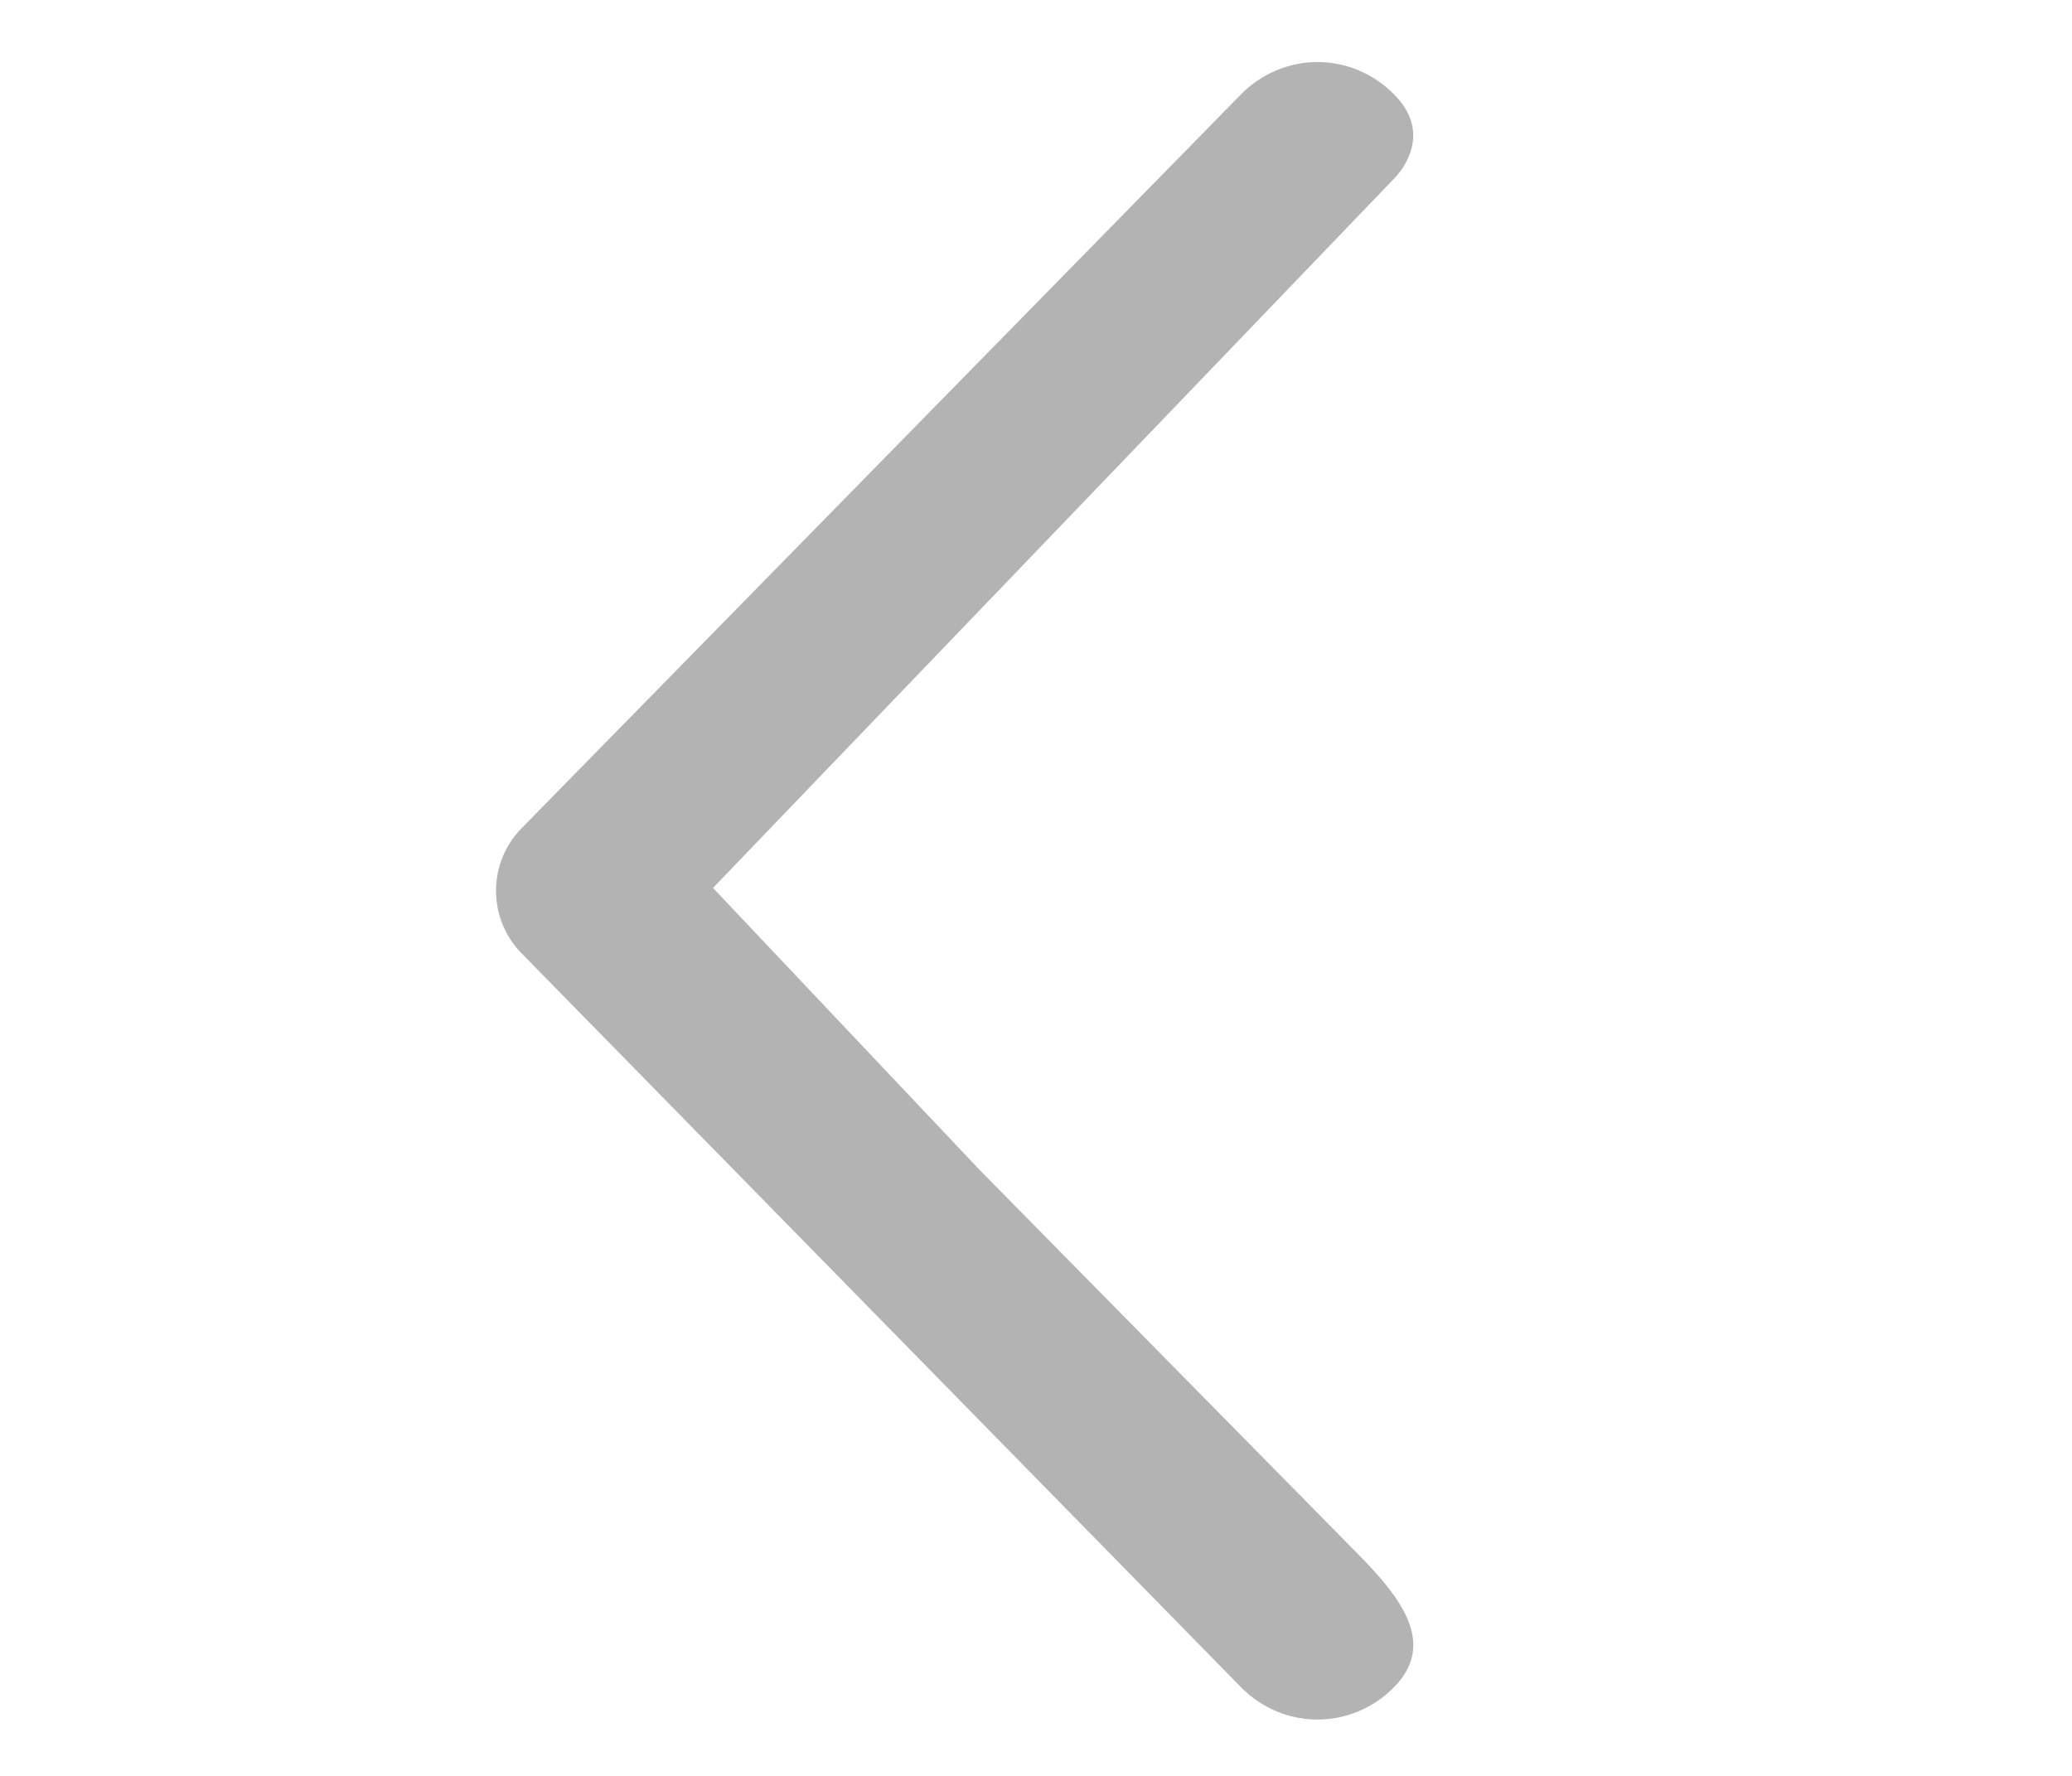
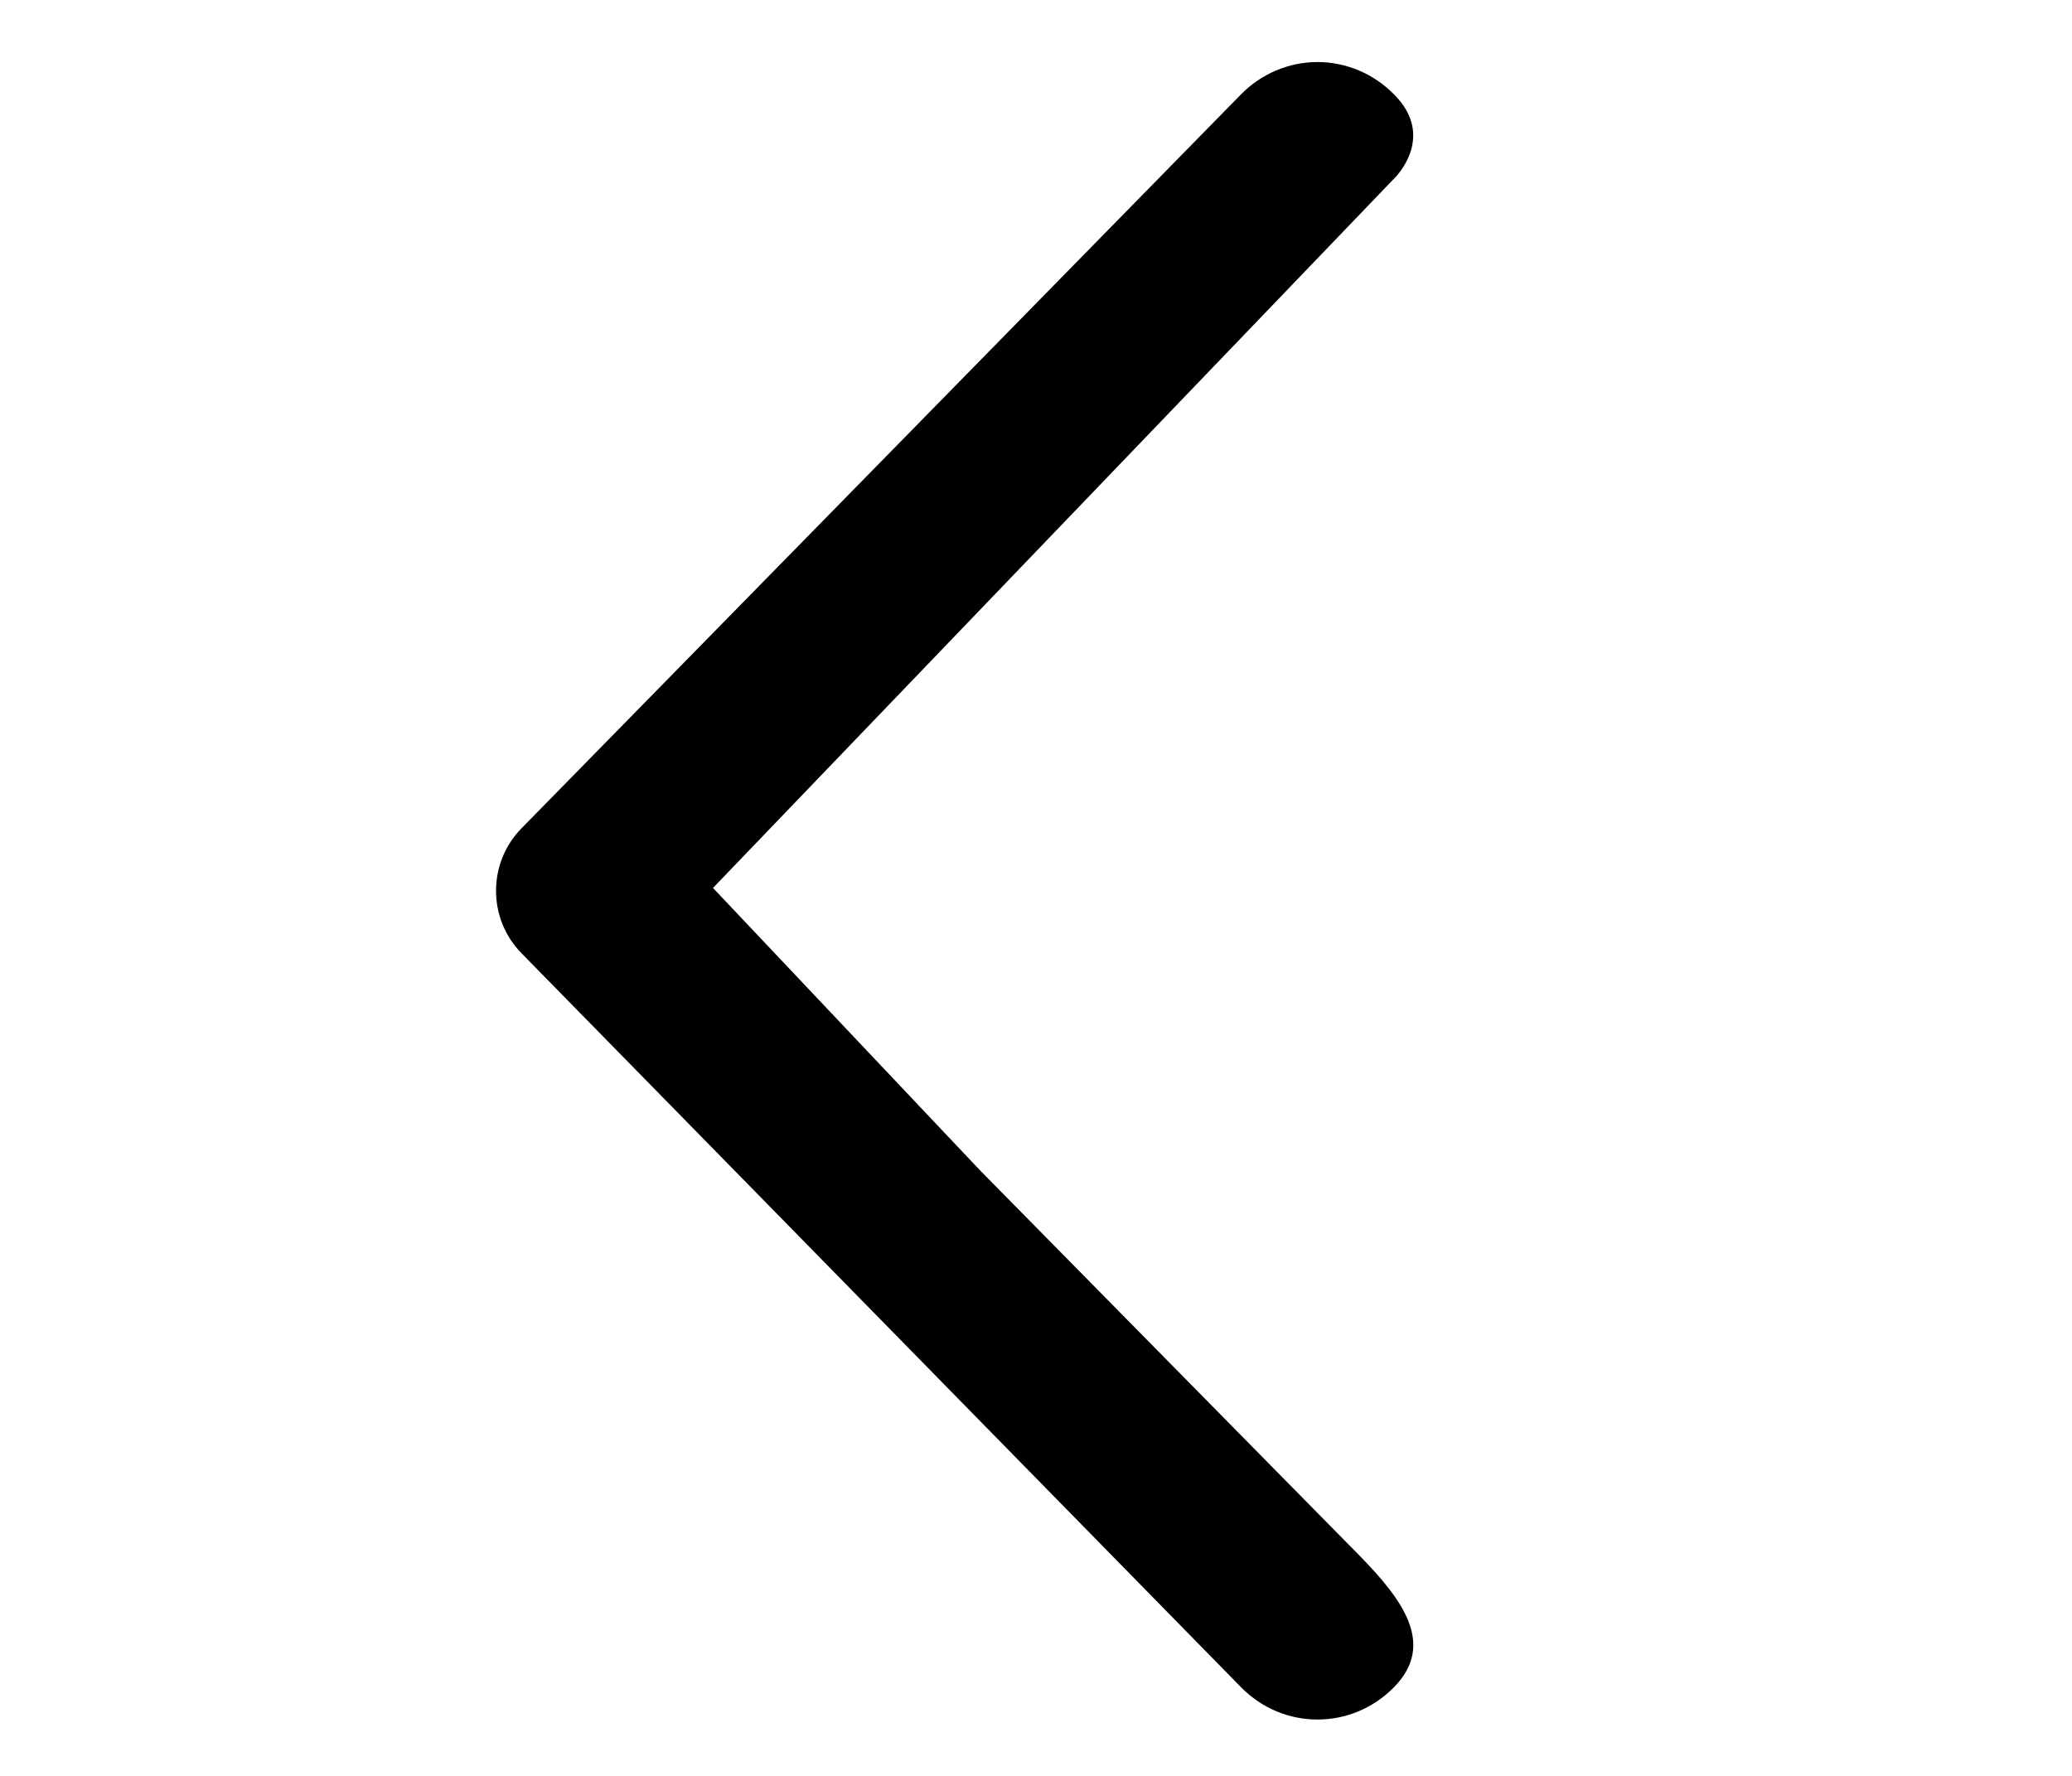
- <svg xmlns="http://www.w3.org/2000/svg" width="35" height="30" viewBox="0 0 35 30" fill="none">
-   <g opacity="0.3">
-     <path d="M23.549 1.596C23.38 1.423 23.178 1.285 22.956 1.191C22.734 1.097 22.495 1.048 22.255 1.048C22.015 1.048 21.776 1.097 21.554 1.191C21.332 1.285 21.13 1.423 20.961 1.596L8.806 13.996C8.671 14.134 8.563 14.298 8.49 14.479C8.416 14.659 8.379 14.853 8.379 15.048C8.379 15.244 8.416 15.437 8.49 15.618C8.563 15.798 8.671 15.962 8.806 16.1L20.961 28.5C21.677 29.231 22.833 29.231 23.549 28.5C24.266 27.769 23.672 27.001 22.956 26.27L16.554 19.77L12.044 15L23.565 3C23.565 3 24.266 2.313 23.549 1.596Z" fill="black" />
+ <svg xmlns="http://www.w3.org/2000/svg" width="35" height="30" viewBox="0 0 35 30">
+   <g>
+     <path d="M23.549 1.596C23.38 1.423 23.178 1.285 22.956 1.191C22.734 1.097 22.495 1.048 22.255 1.048C22.015 1.048 21.776 1.097 21.554 1.191C21.332 1.285 21.13 1.423 20.961 1.596L8.806 13.996C8.671 14.134 8.563 14.298 8.49 14.479C8.416 14.659 8.379 14.853 8.379 15.048C8.379 15.244 8.416 15.437 8.49 15.618C8.563 15.798 8.671 15.962 8.806 16.1L20.961 28.5C21.677 29.231 22.833 29.231 23.549 28.5C24.266 27.769 23.672 27.001 22.956 26.27L16.554 19.77L12.044 15L23.565 3C23.565 3 24.266 2.313 23.549 1.596Z" />
  </g>
</svg>
